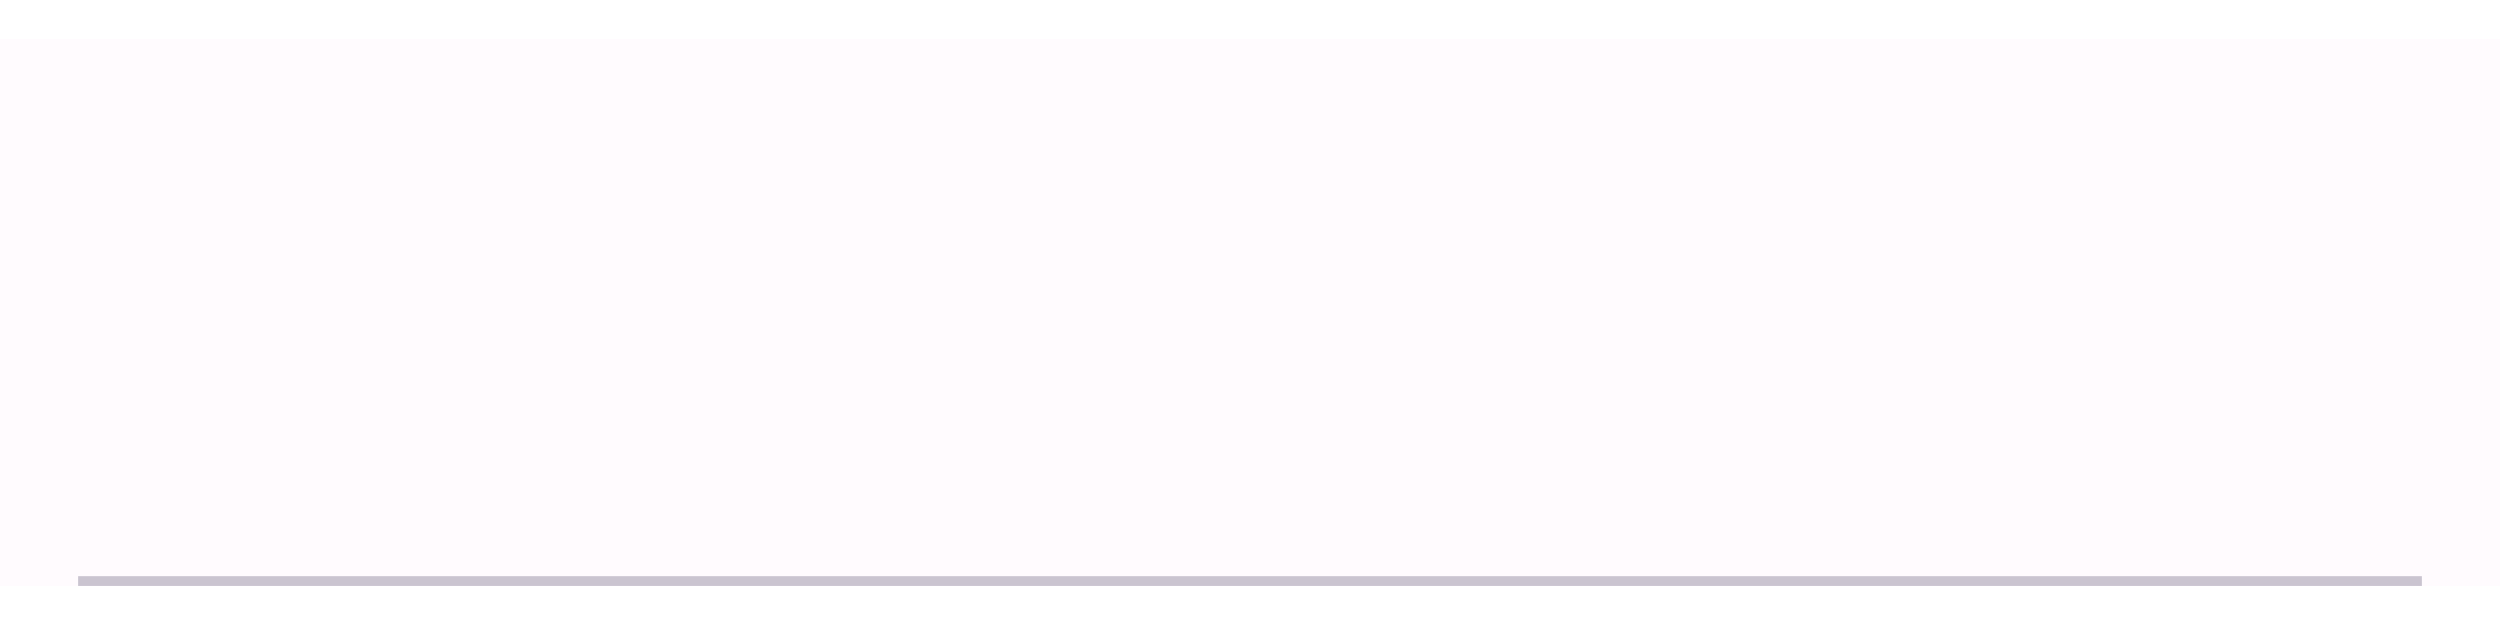
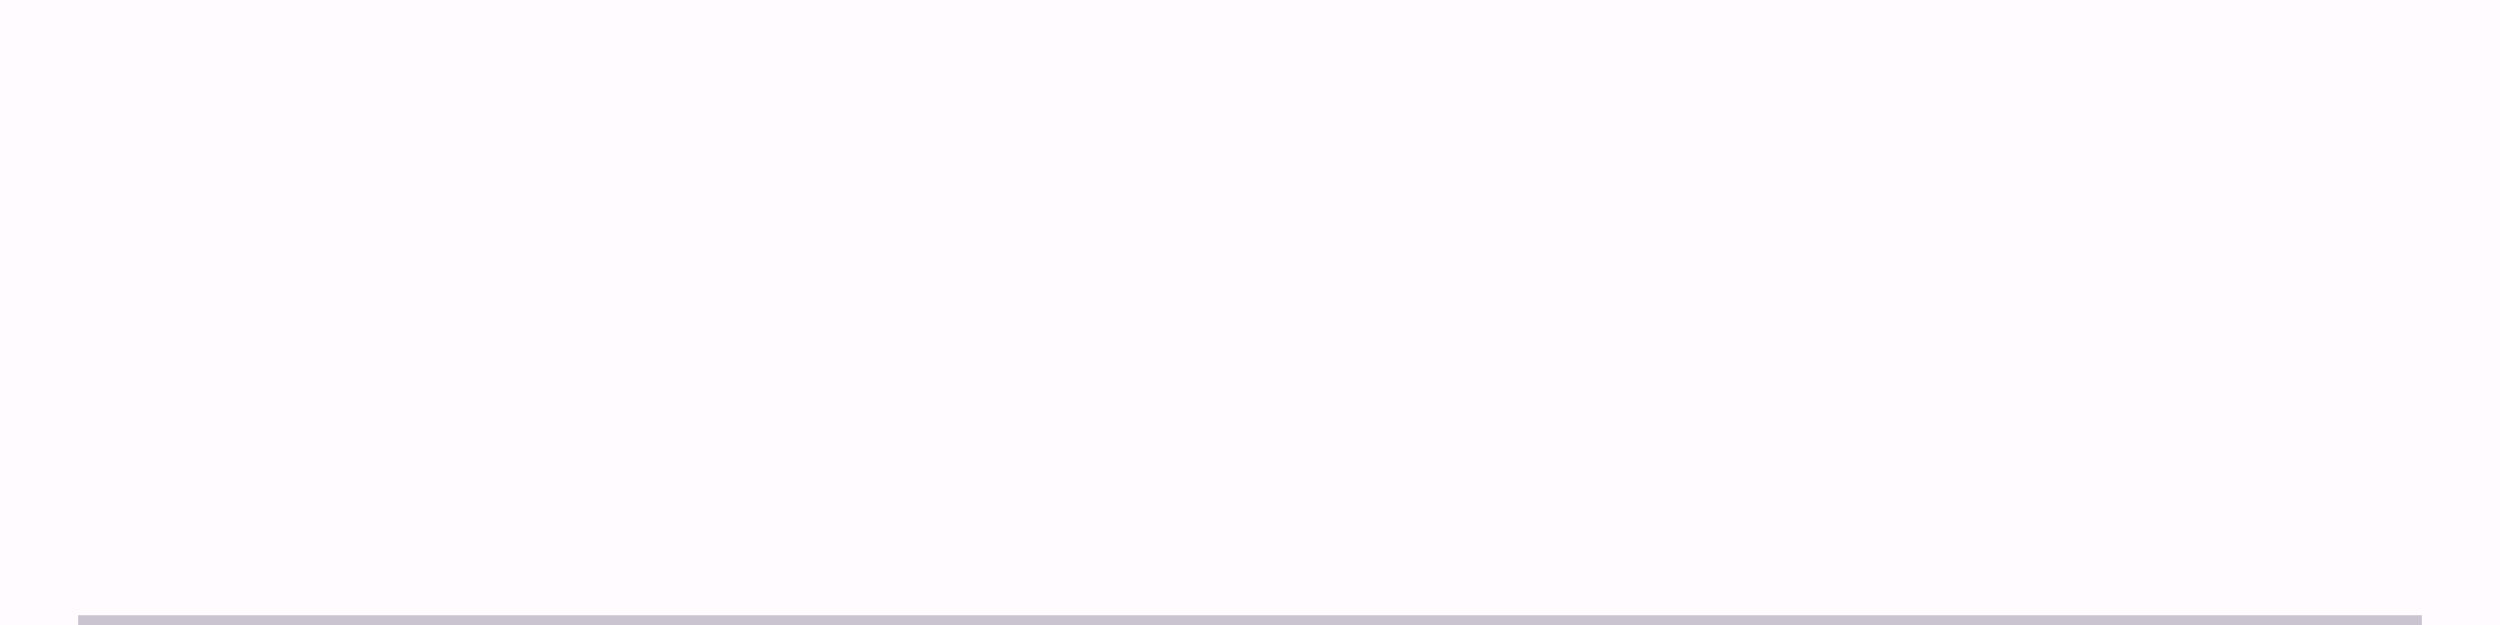
<svg xmlns="http://www.w3.org/2000/svg" width="512" height="128" viewBox="0 0 512 128">
-   <rect width="512" height="112" y="8" fill="#fffbfe" />
-   <path d="M16 119 H496" stroke="#cac4d0" stroke-width="2" />
+   <rect width="512" height="128" fill="#fffbfe" />
+   <path d="M16 127 H496" stroke="#cac4d0" stroke-width="2" />
</svg>
